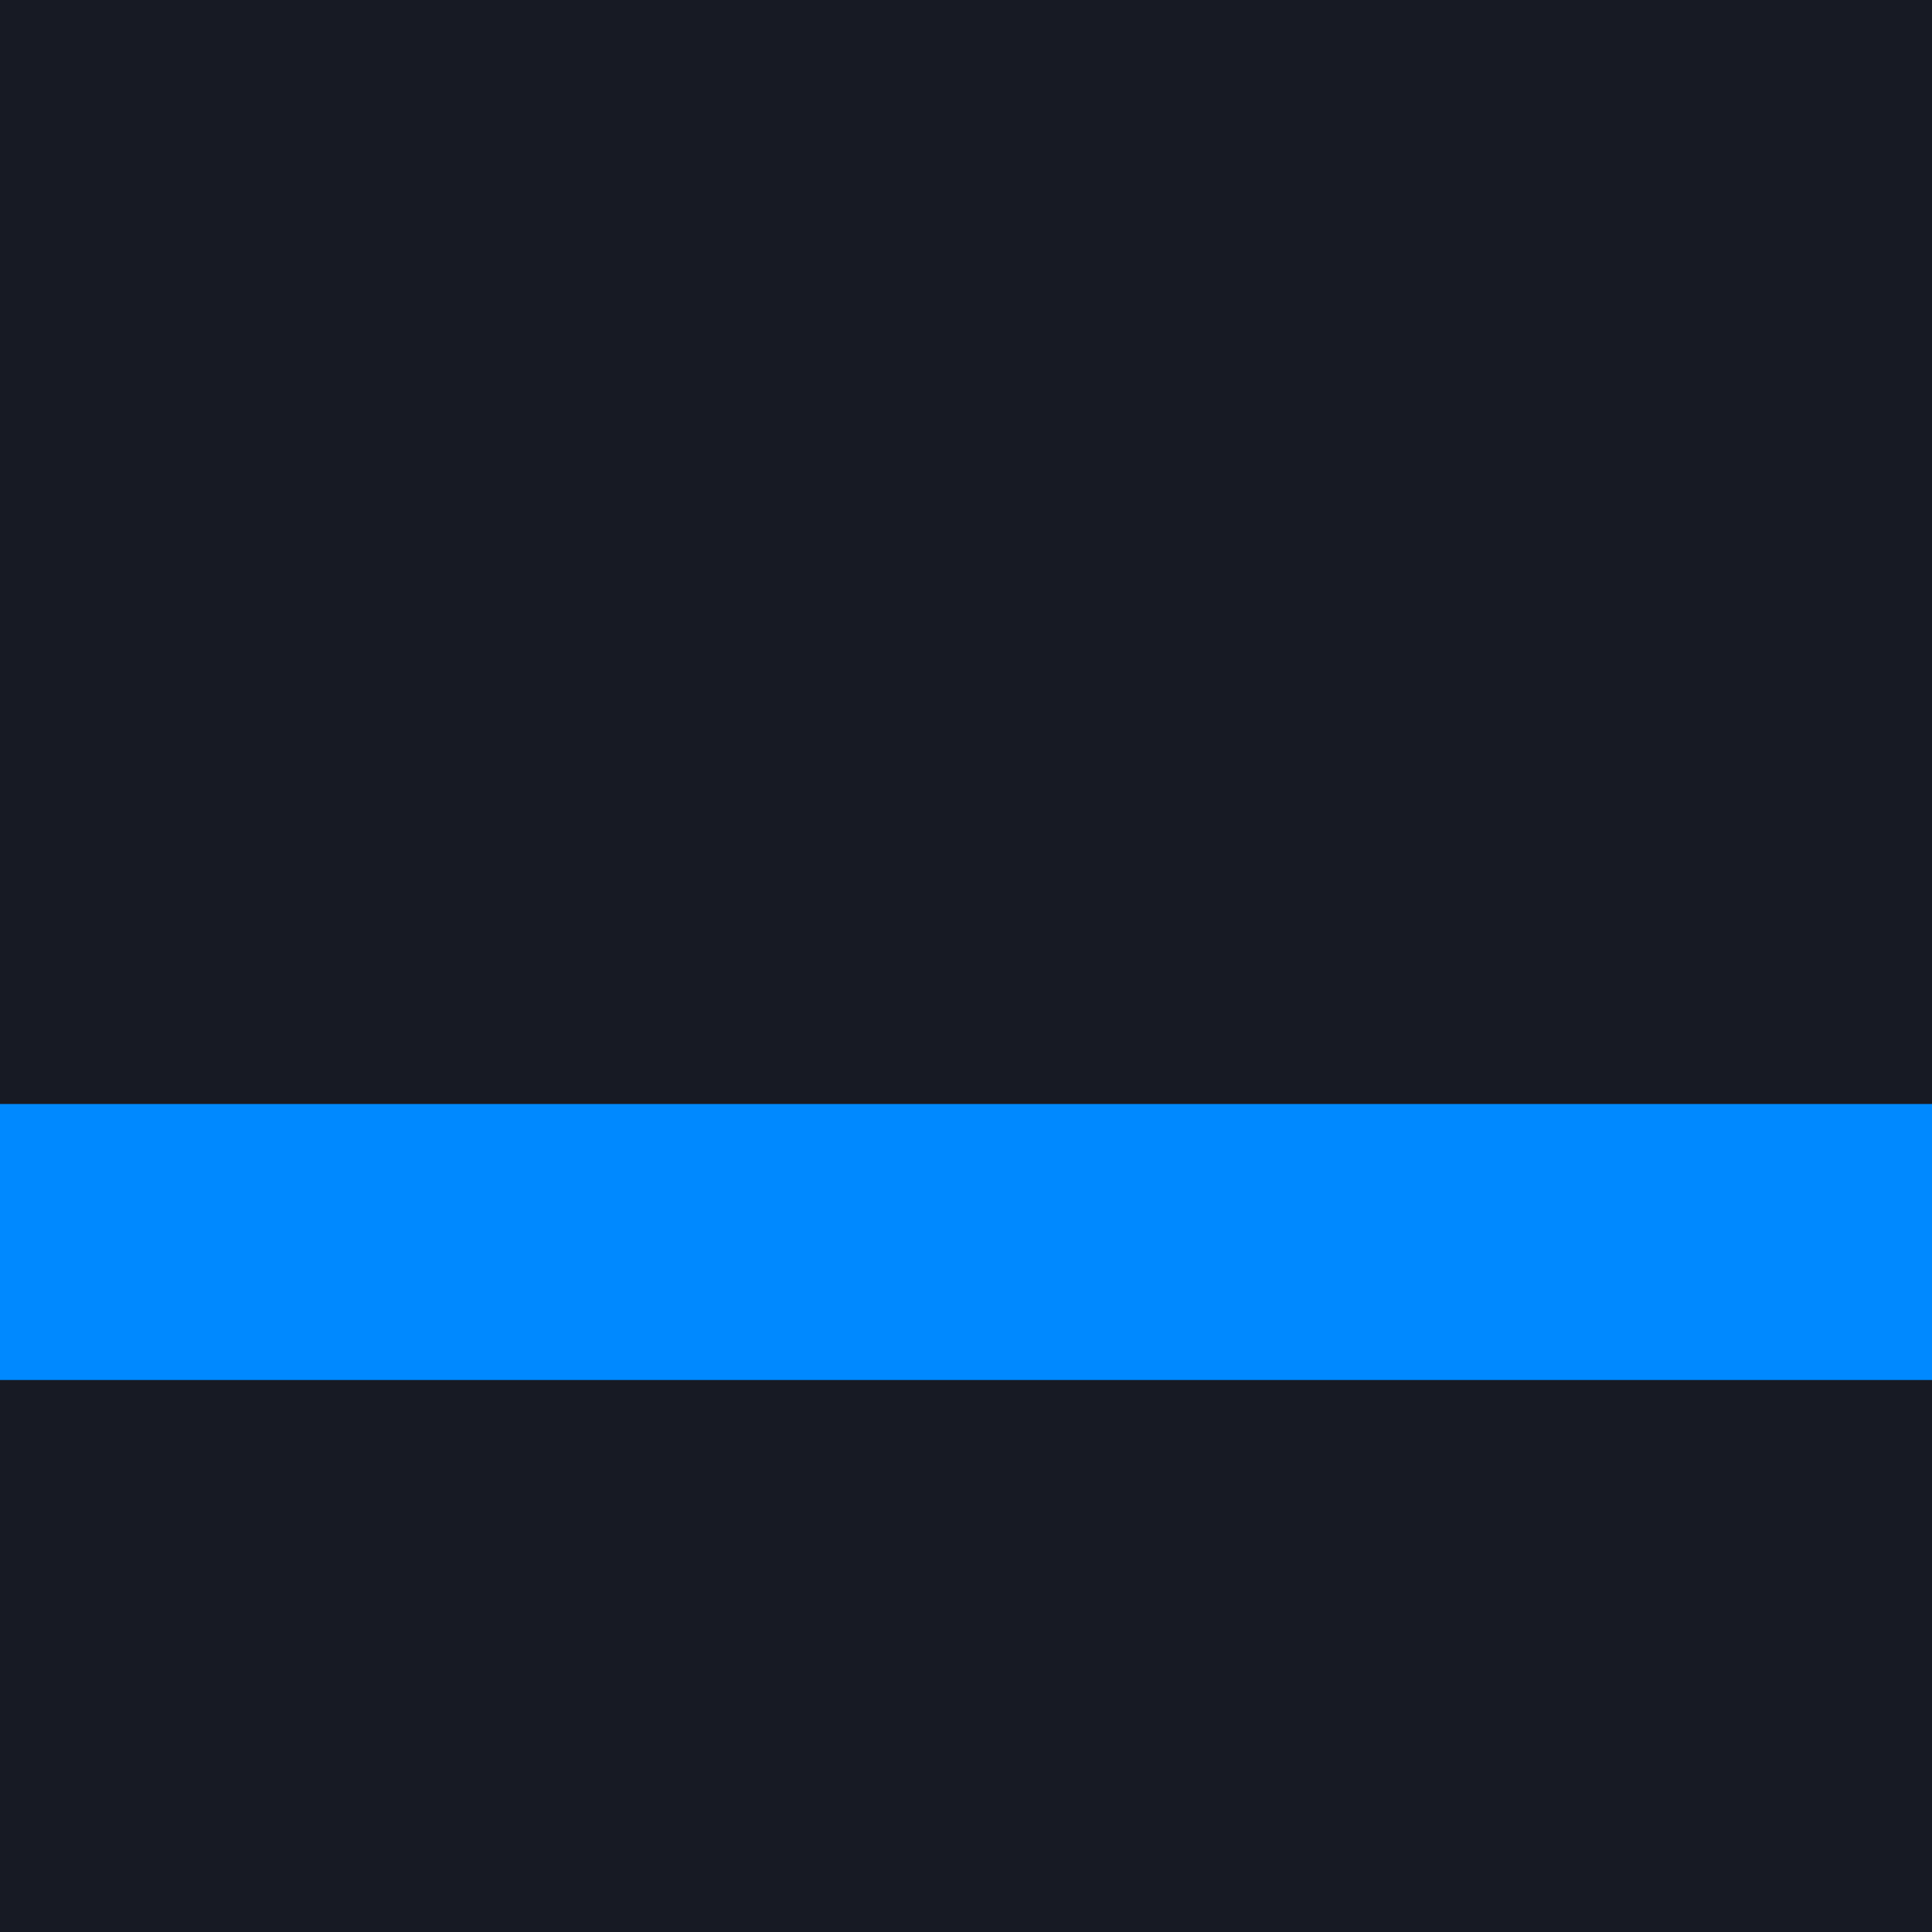
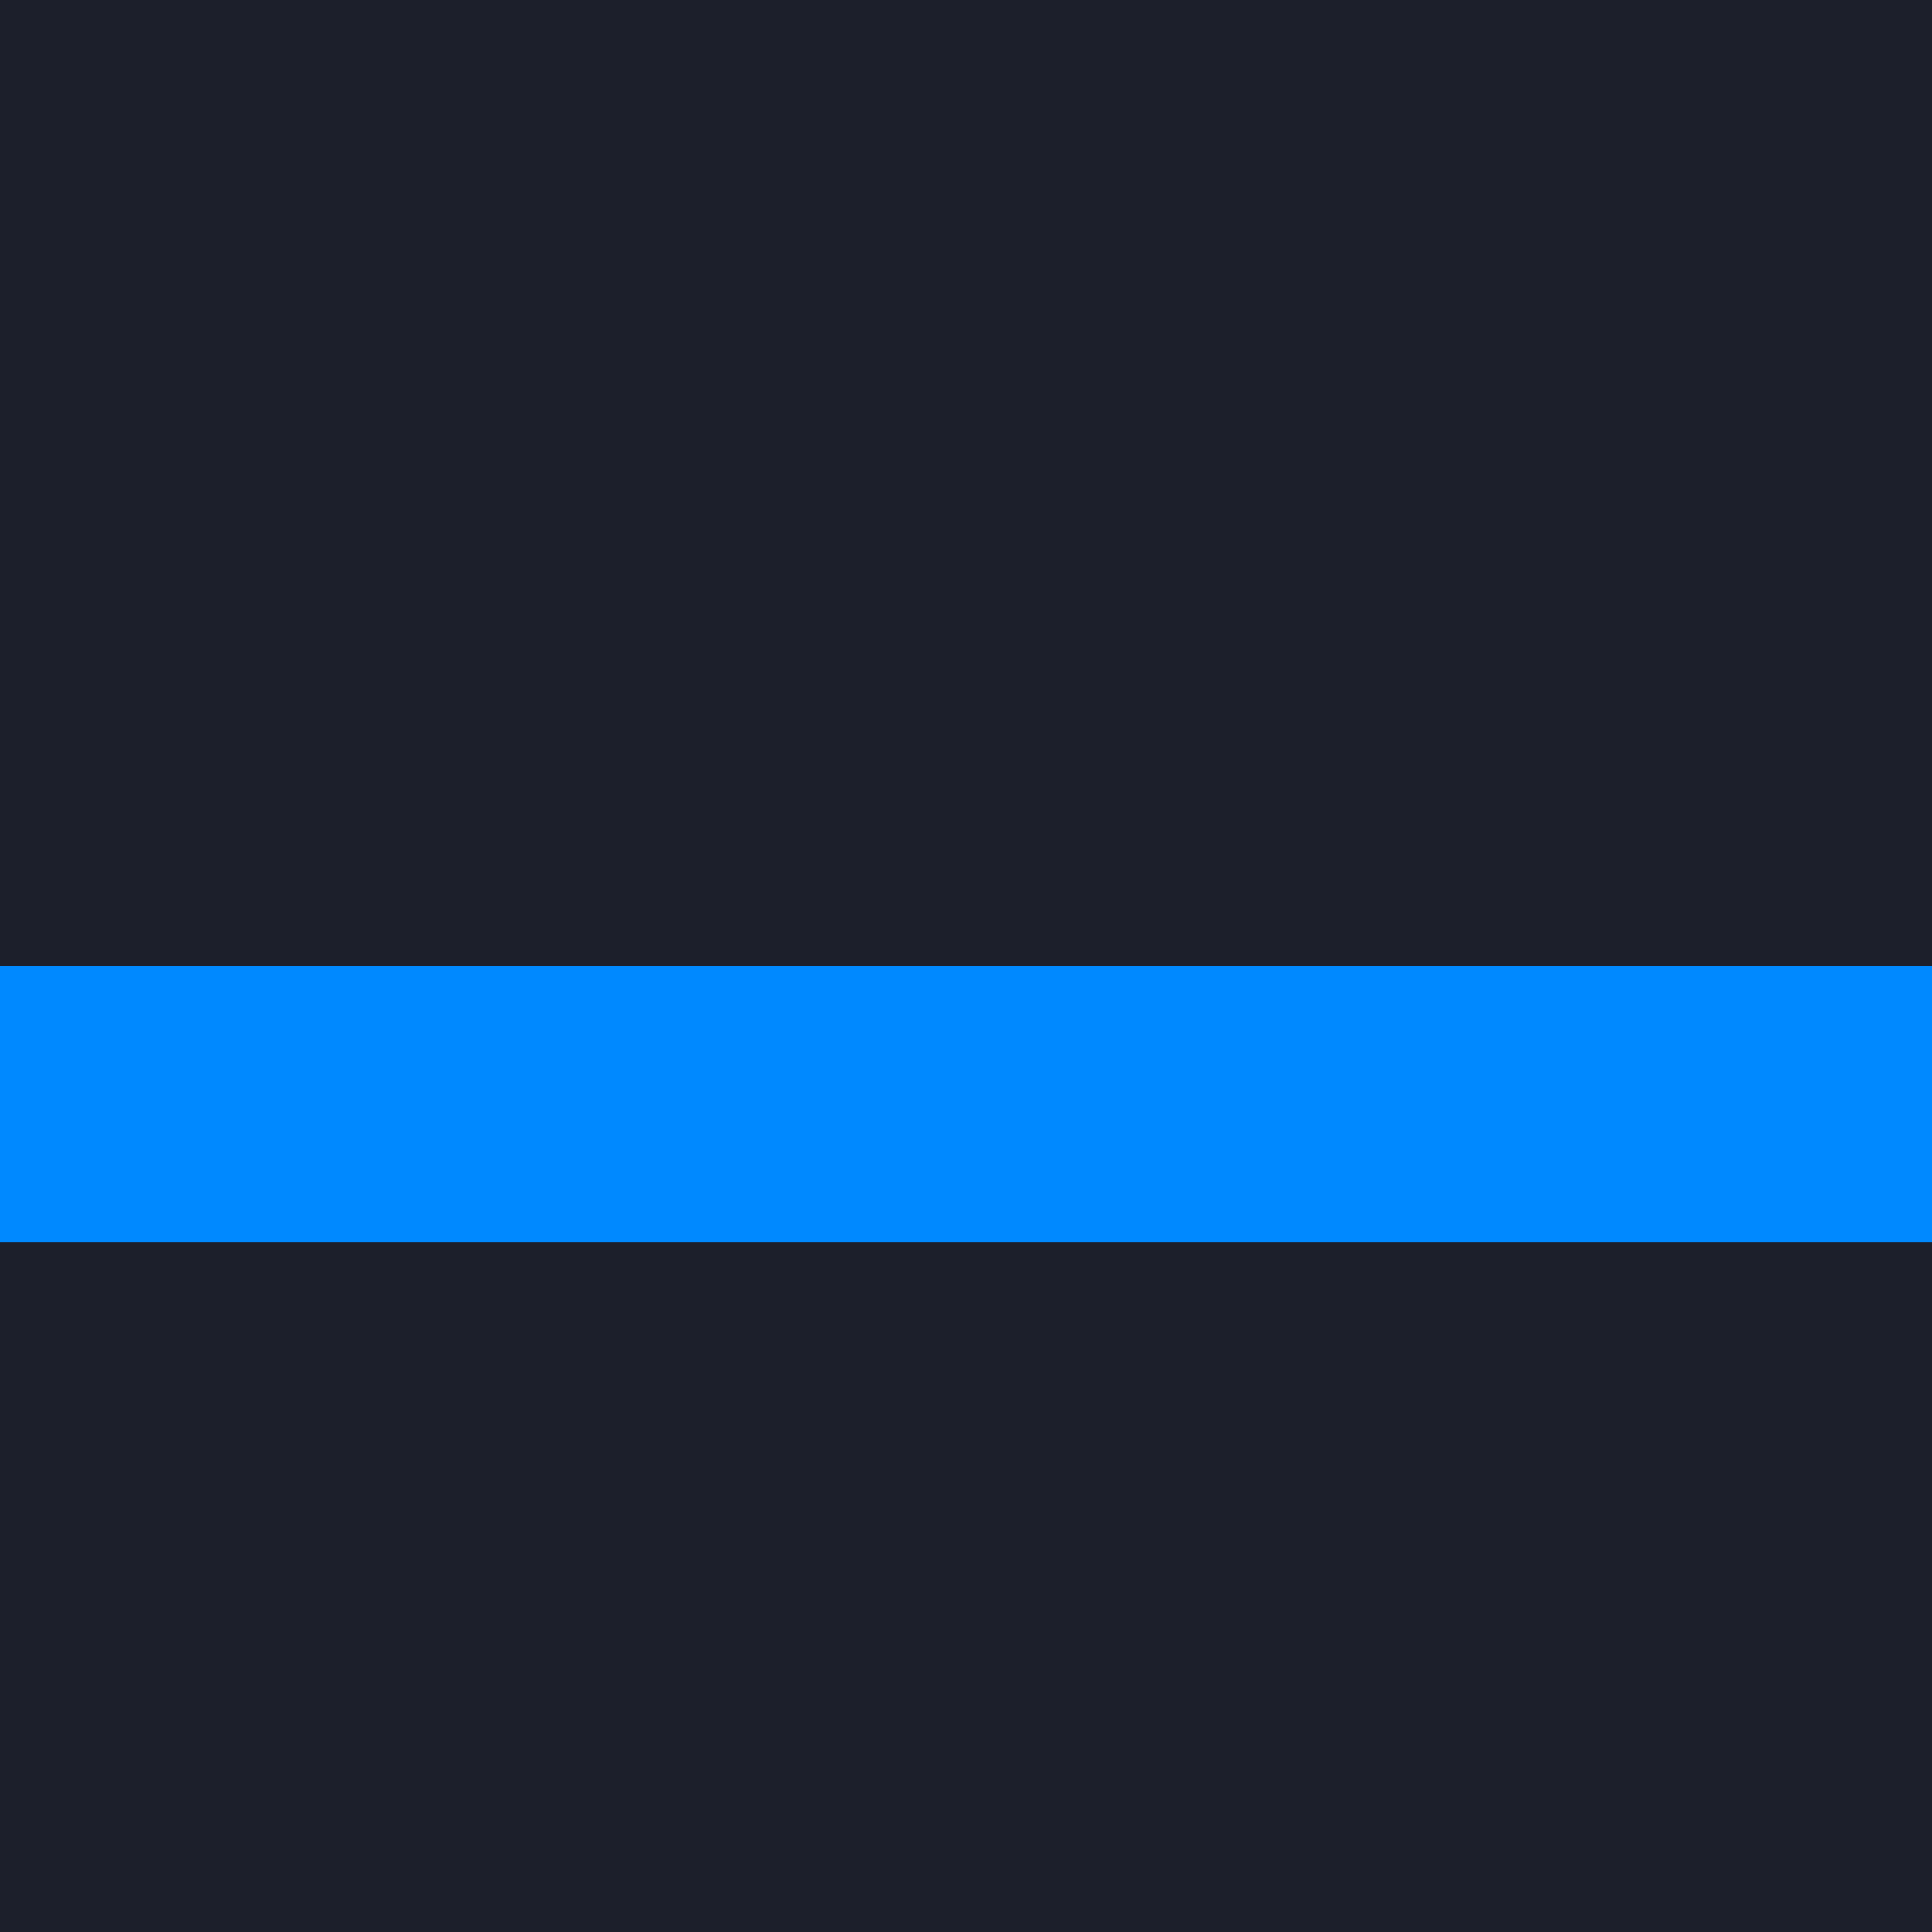
<svg xmlns="http://www.w3.org/2000/svg" width="14" height="14" viewBox="0 0 14 14" fill="none">
-   <rect width="14" height="14" fill="#171A24" />
-   <rect y="10" width="2" height="14" transform="rotate(-90 0 10)" fill="#0089FF" />
+   <rect width="14" height="14" fill="#1C1F2B" />
+   <rect y="9" width="2" height="14" transform="rotate(-90 0 9)" fill="#0089FF" />
</svg>
